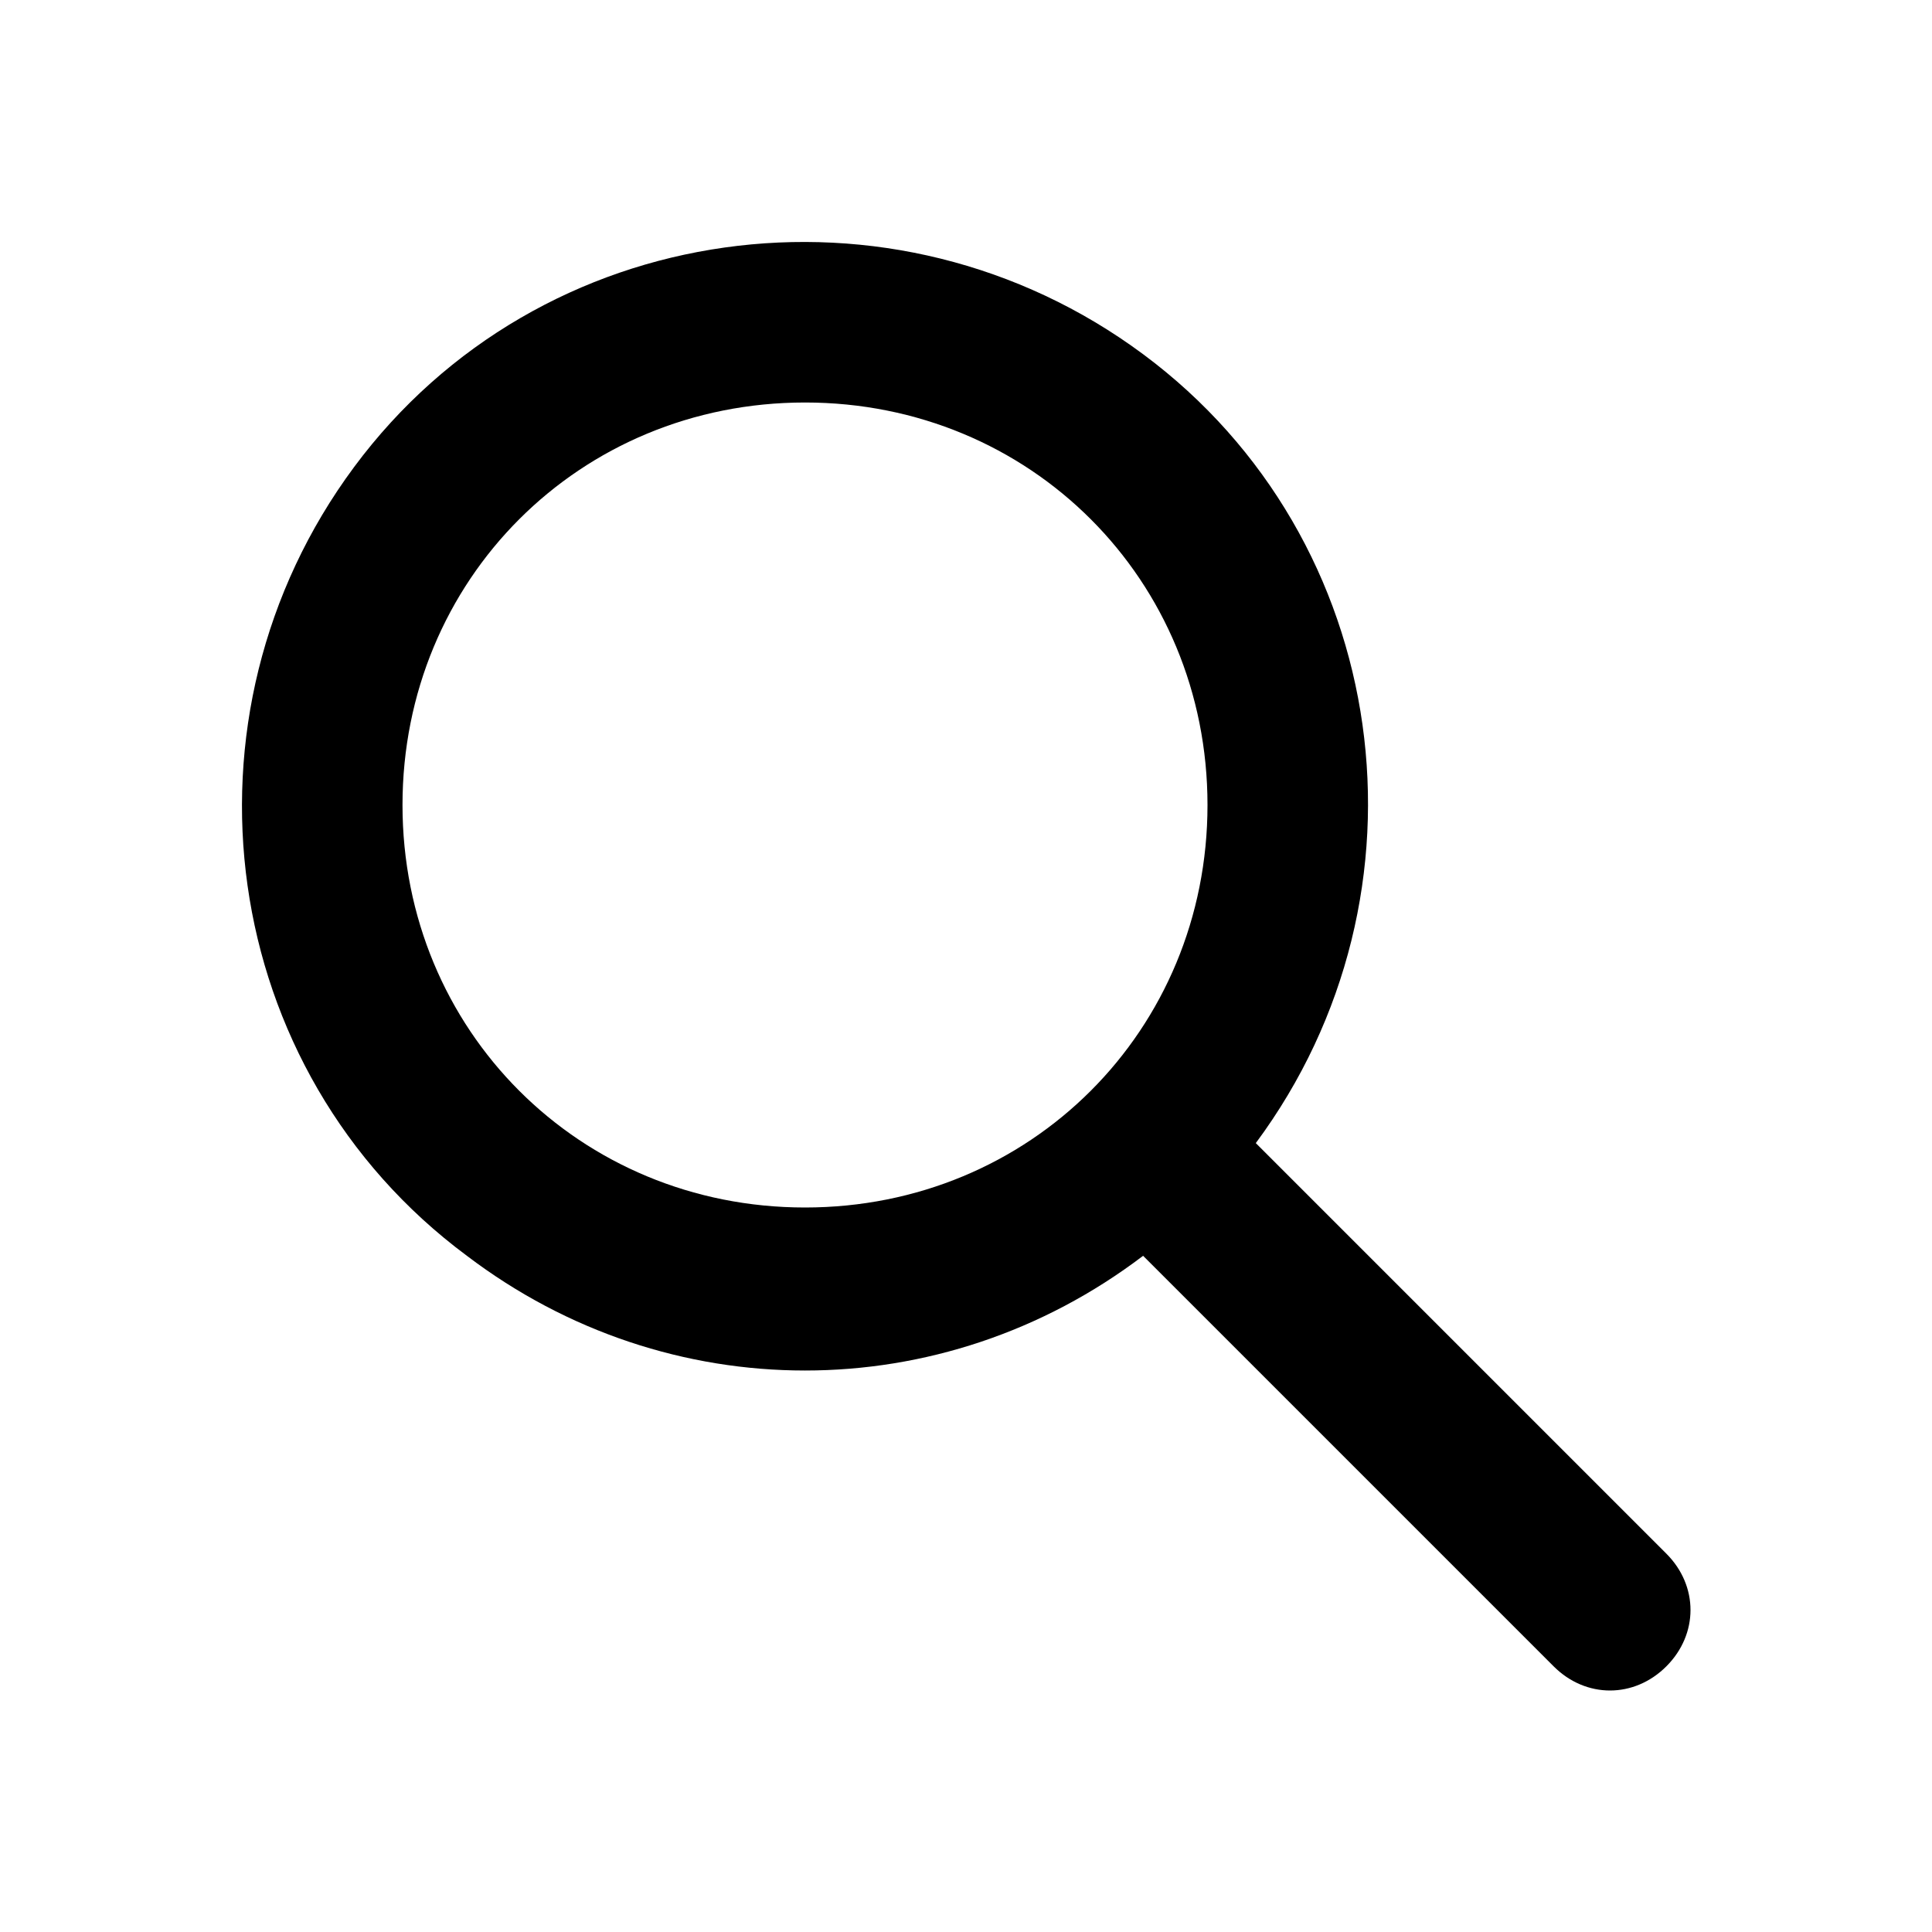
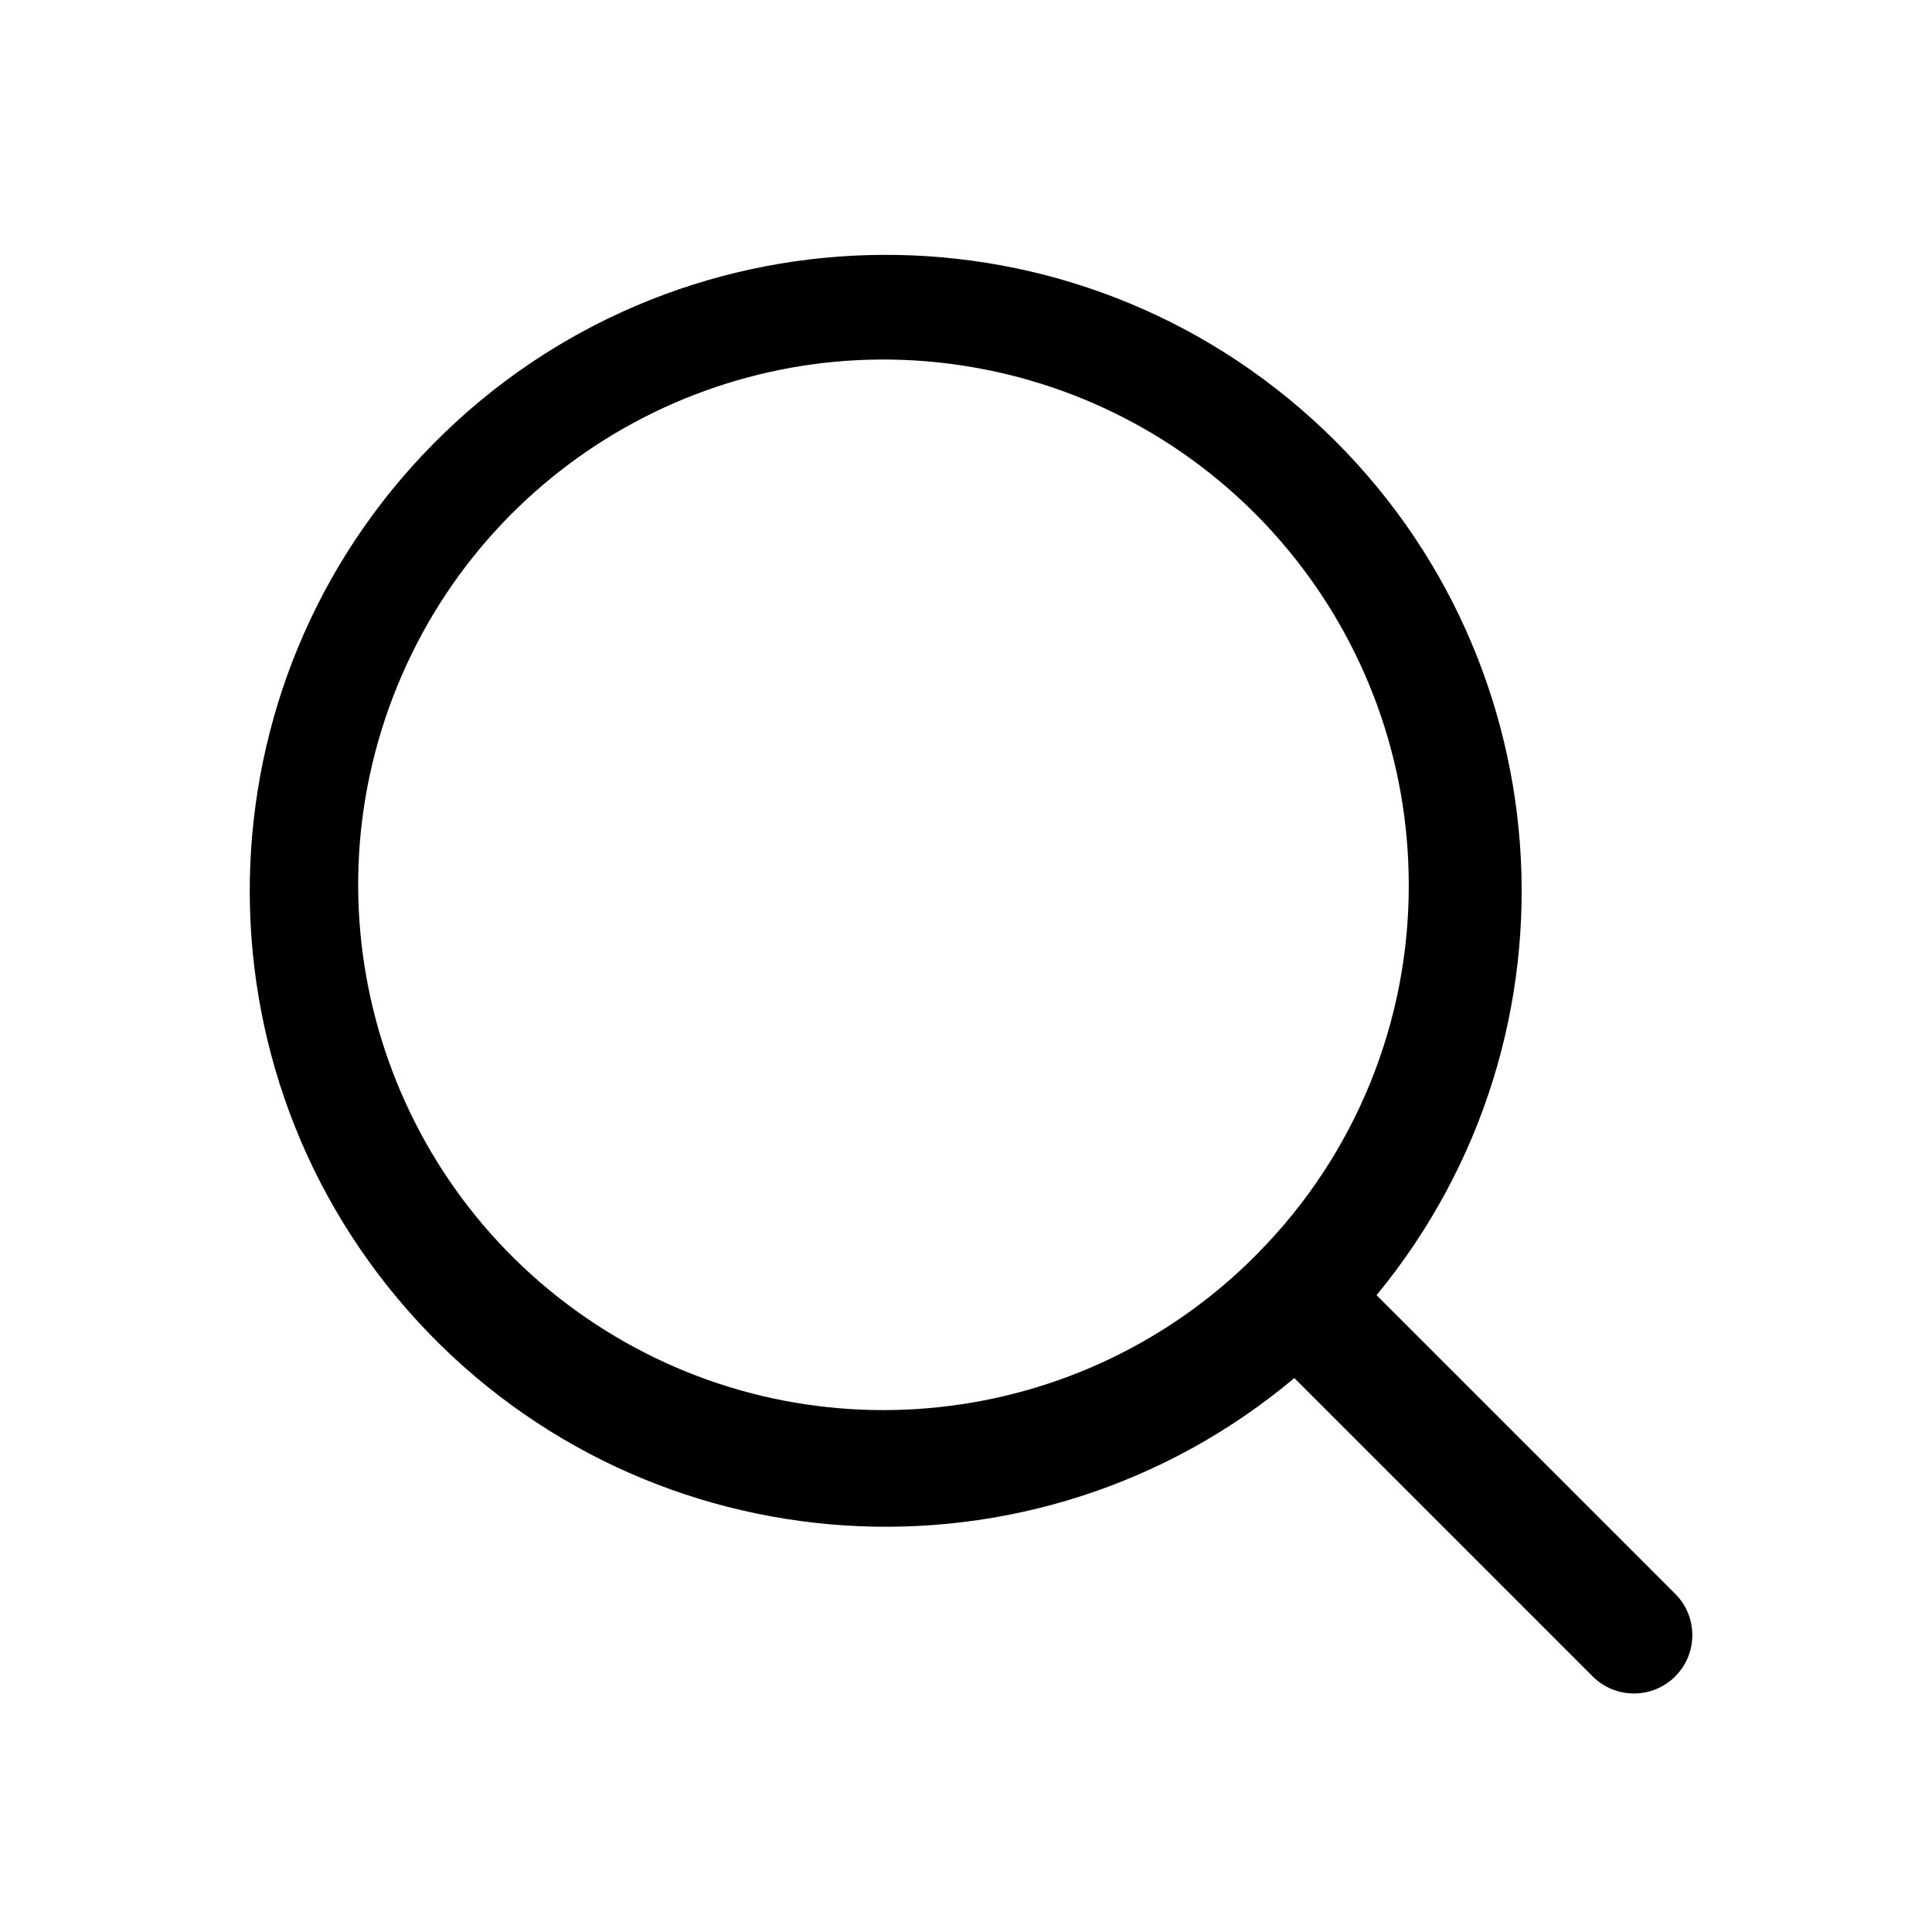
- <svg xmlns="http://www.w3.org/2000/svg" viewBox="0 0 24 24">
-   <path d="M20.7 20.7c.4-.4.4-1 0-1.4l-5.1-5.1c2.3-3.1 1.7-7.5-1.4-9.8S6.7 2.7 4.4 5.8s-1.7 7.5 1.4 9.8c2.5 1.9 5.9 1.9 8.4 0l5.1 5.1c.4.4 1 .4 1.4 0zM5 10c0-2.8 2.2-5 5-5s5 2.2 5 5-2.2 5-5 5-5-2.2-5-5z" />
+ <svg xmlns="http://www.w3.org/2000/svg" id="Layer_1" data-name="Layer 1" viewBox="0 0 24 24">
+   <path d="M20.811,19.8,17.1,16.089a7.9,7.9,0,1,0-1.021,1.03l3.705,3.705A.725.725,0,0,0,20.811,19.8Zm-5.174-4.243A6.525,6.525,0,1,1,17.5,10.989,6.481,6.481,0,0,1,15.637,15.556Z" />
</svg>
